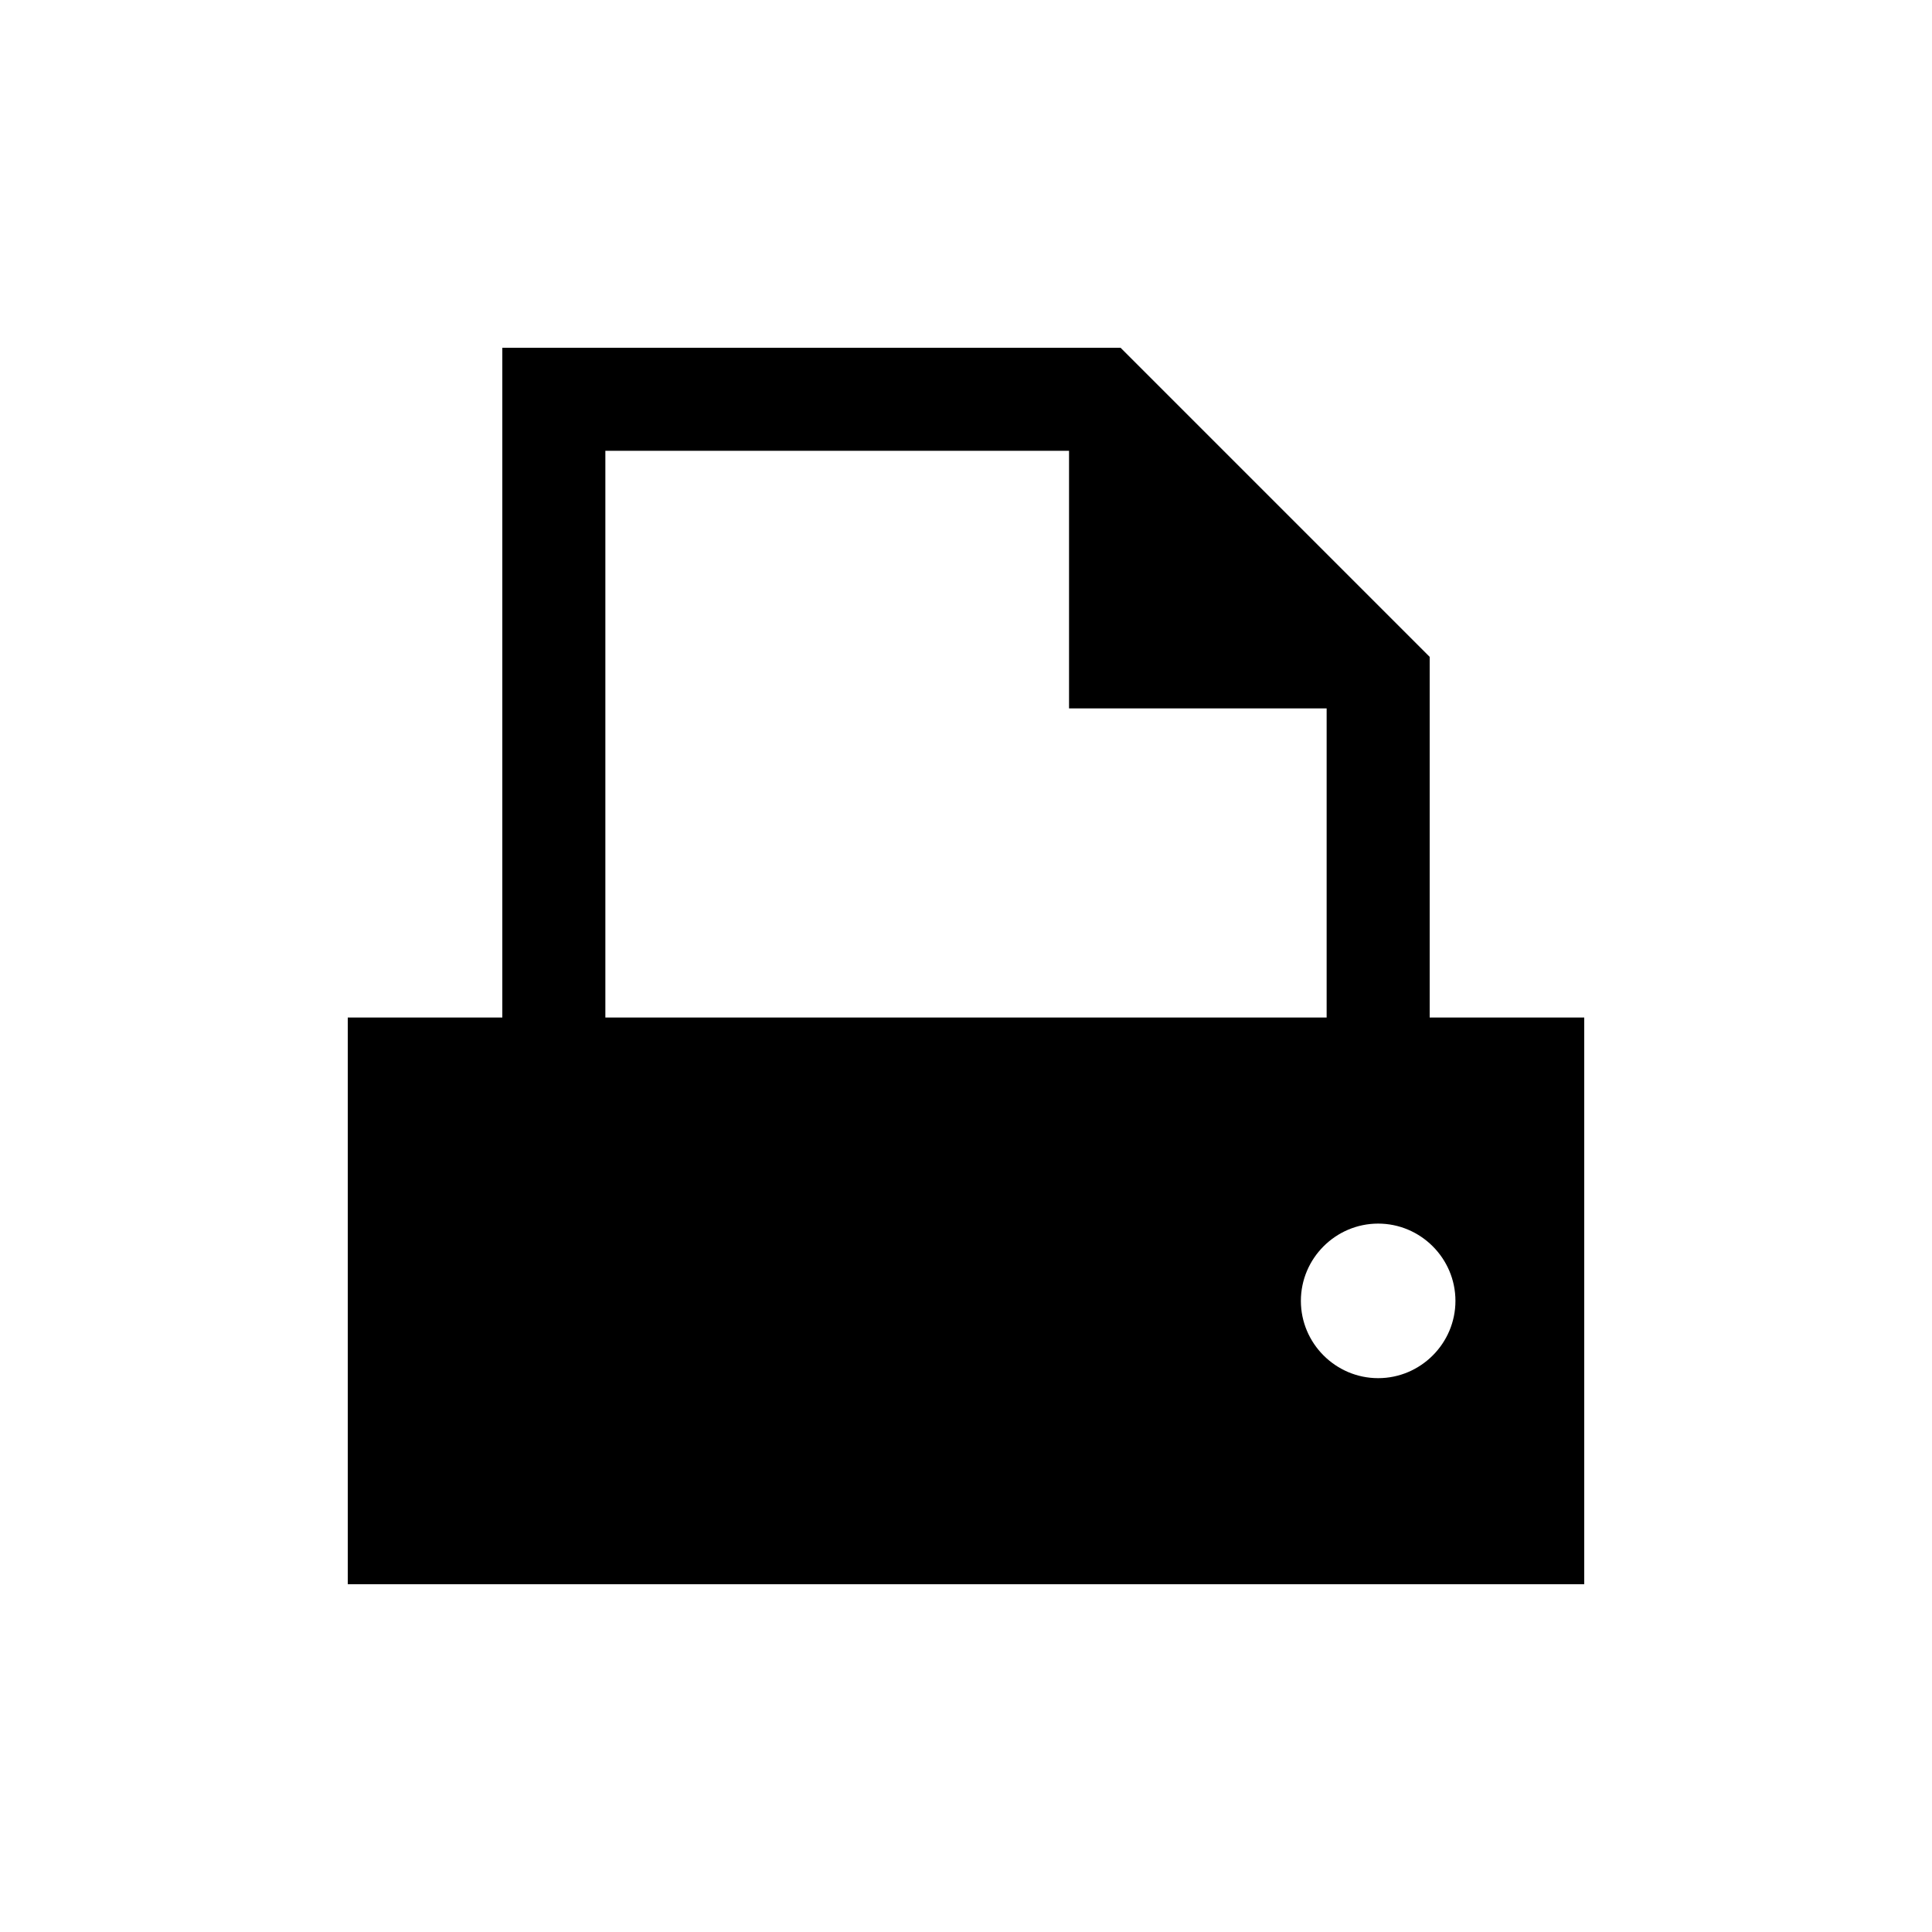
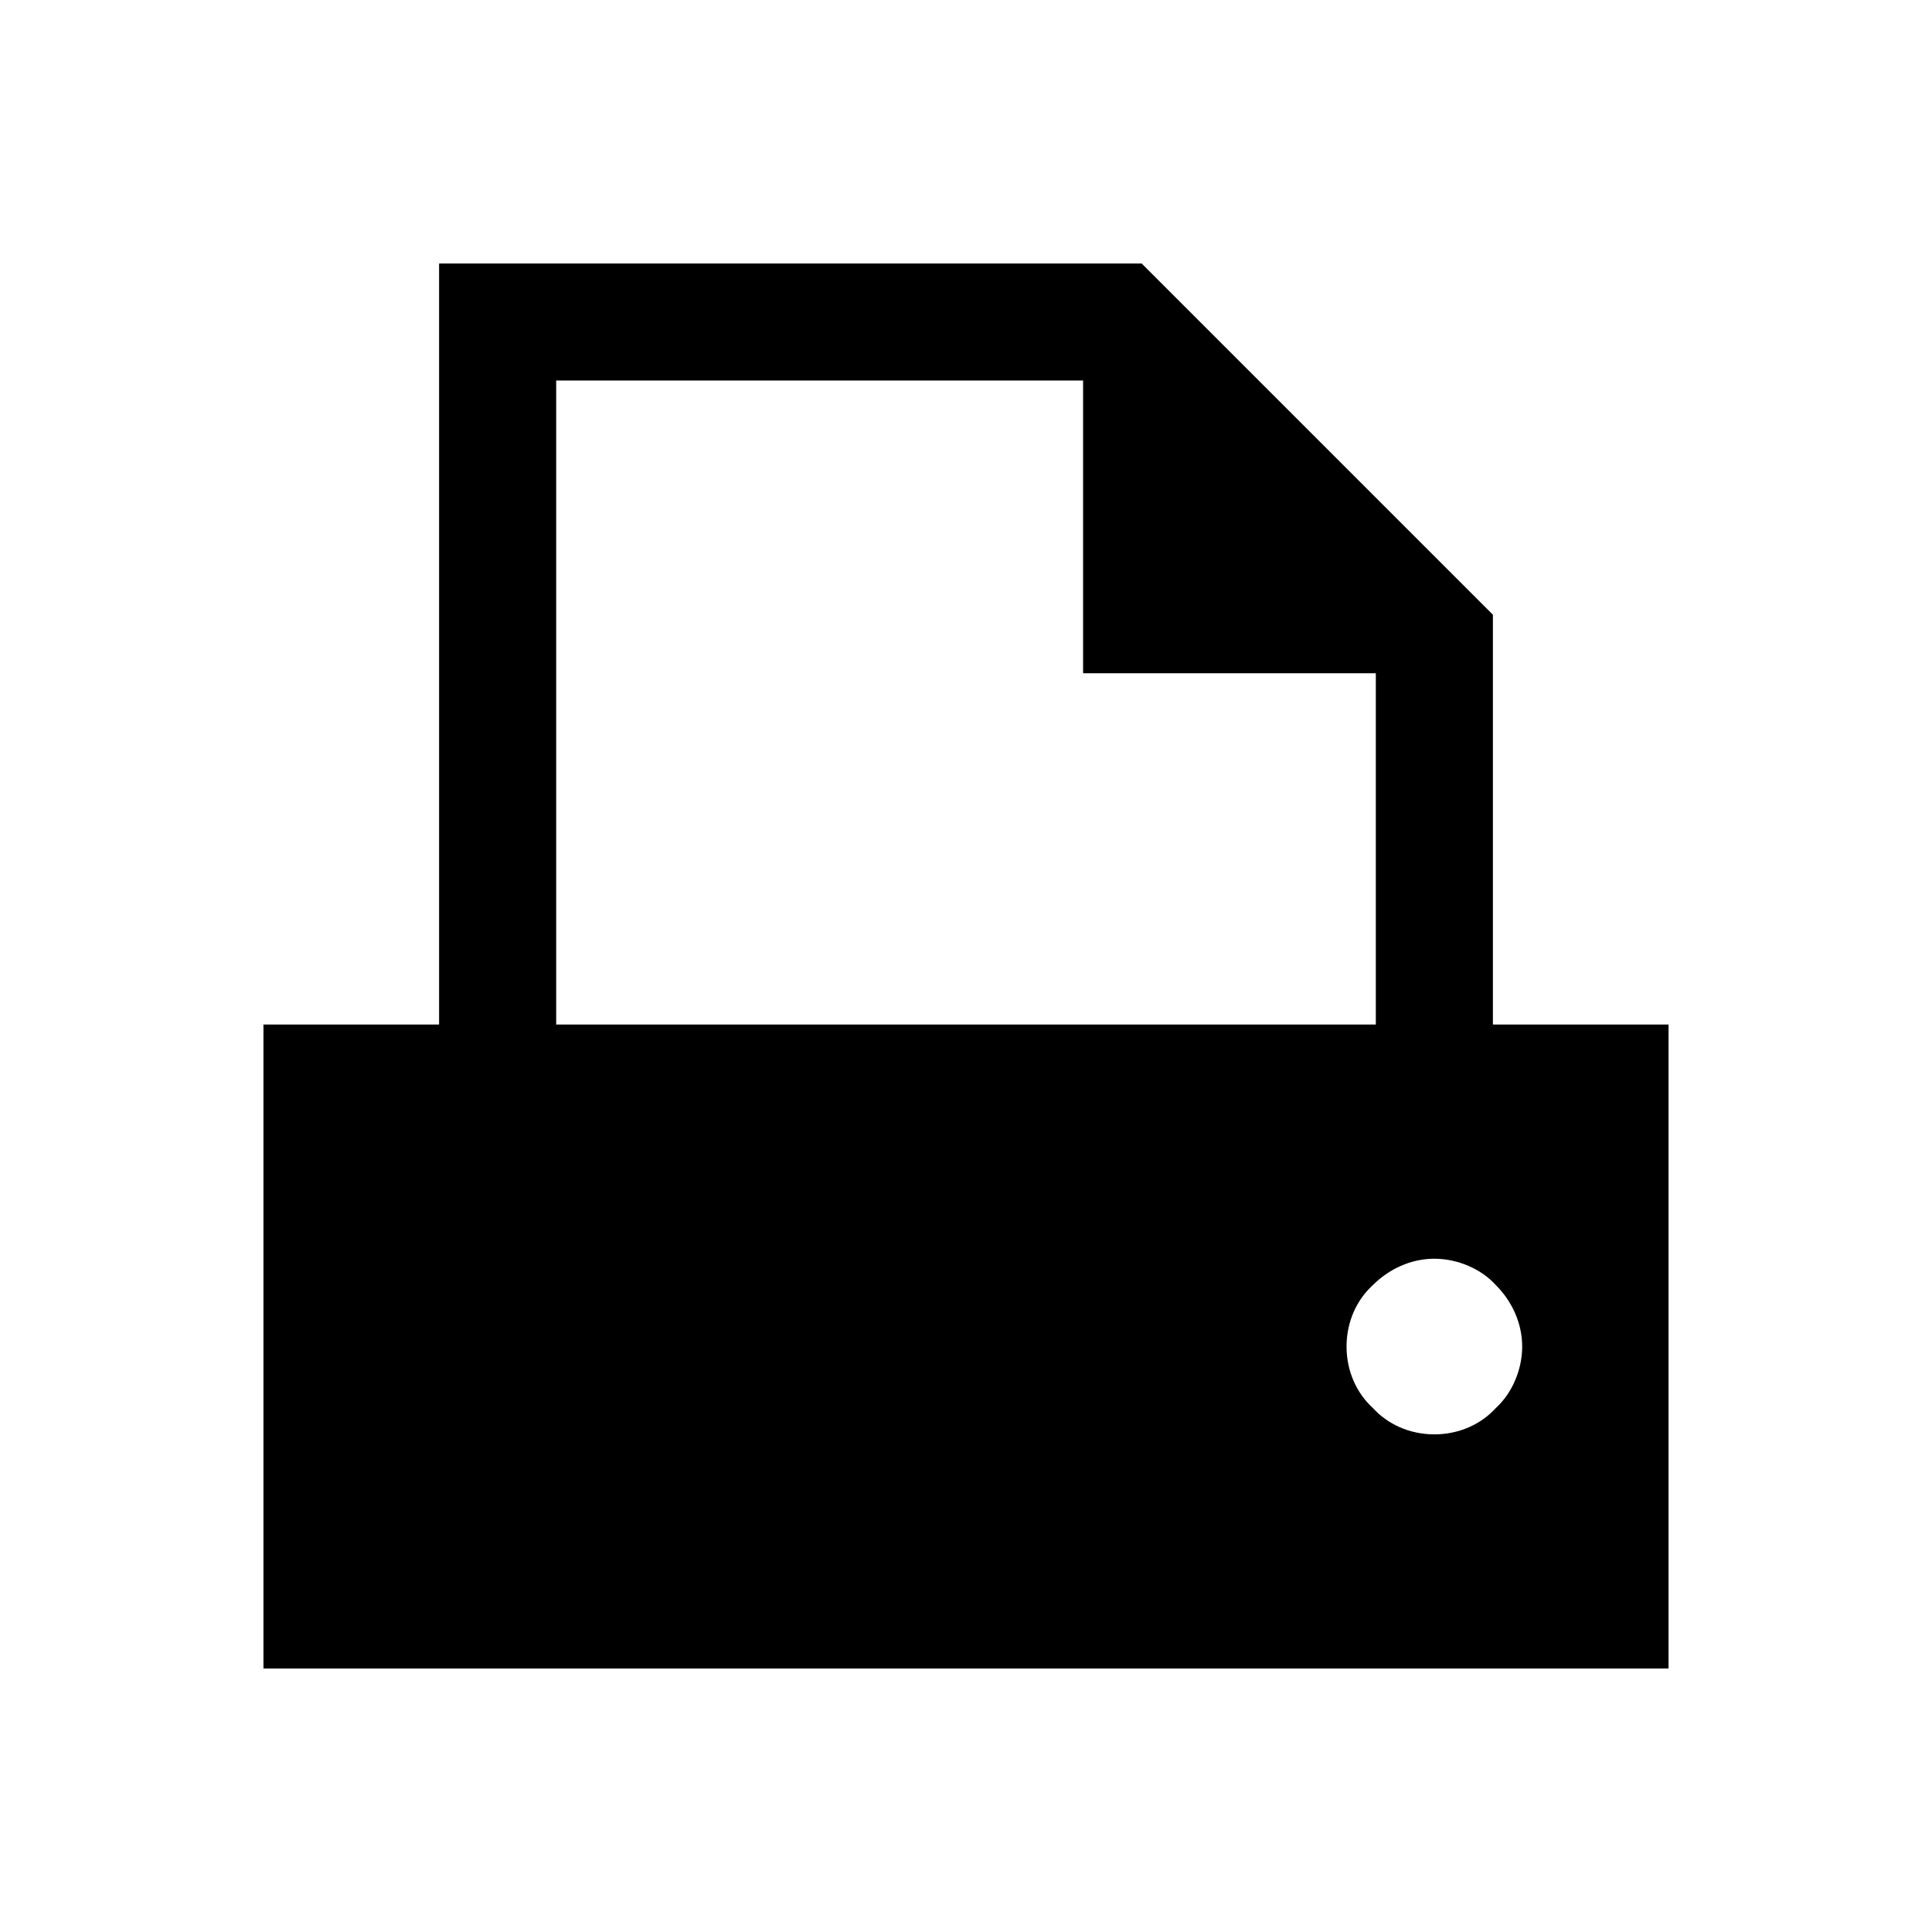
- <svg xmlns="http://www.w3.org/2000/svg" version="1.1" id="ic" x="0px" y="0px" width="150px" height="150px" viewBox="0 0 150 150" enable-background="new 0 0 150 150" xml:space="preserve">
-   <g>
-     <path d="M111,79V51L87,27H39v52H27v44h96V79H111z M47,35h36v20h20v24H47V35z M107,107c-3.3,0-6-2.7-6-6s2.7-6,6-6s6,2.7,6,6   S110.3,107,107,107z" />
-   </g>
+ <svg xmlns="http://www.w3.org/2000/svg" version="1.1" id="Layer_2" x="0px" y="0px" width="132px" height="132px" viewBox="0 0 132 132" enable-background="new 0 0 132 132" xml:space="preserve">
+   <path d="M102,70V56V42L90,30L78,18H54H30v26v26h-6h-6v22v22h48h48V92V70h-6H102z M38,26h18h18v10v10h10h10v12v12H66H38V48V26z   M98,98c-1.7,0-3.2-0.7-4.2-1.8C92.7,95.2,92,93.7,92,92s0.7-3.2,1.8-4.2c1.1-1.1,2.6-1.8,4.2-1.8s3.2,0.7,4.2,1.8  c1.1,1.1,1.8,2.6,1.8,4.2s-0.7,3.2-1.8,4.2C101.2,97.3,99.7,98,98,98z" />
</svg>
